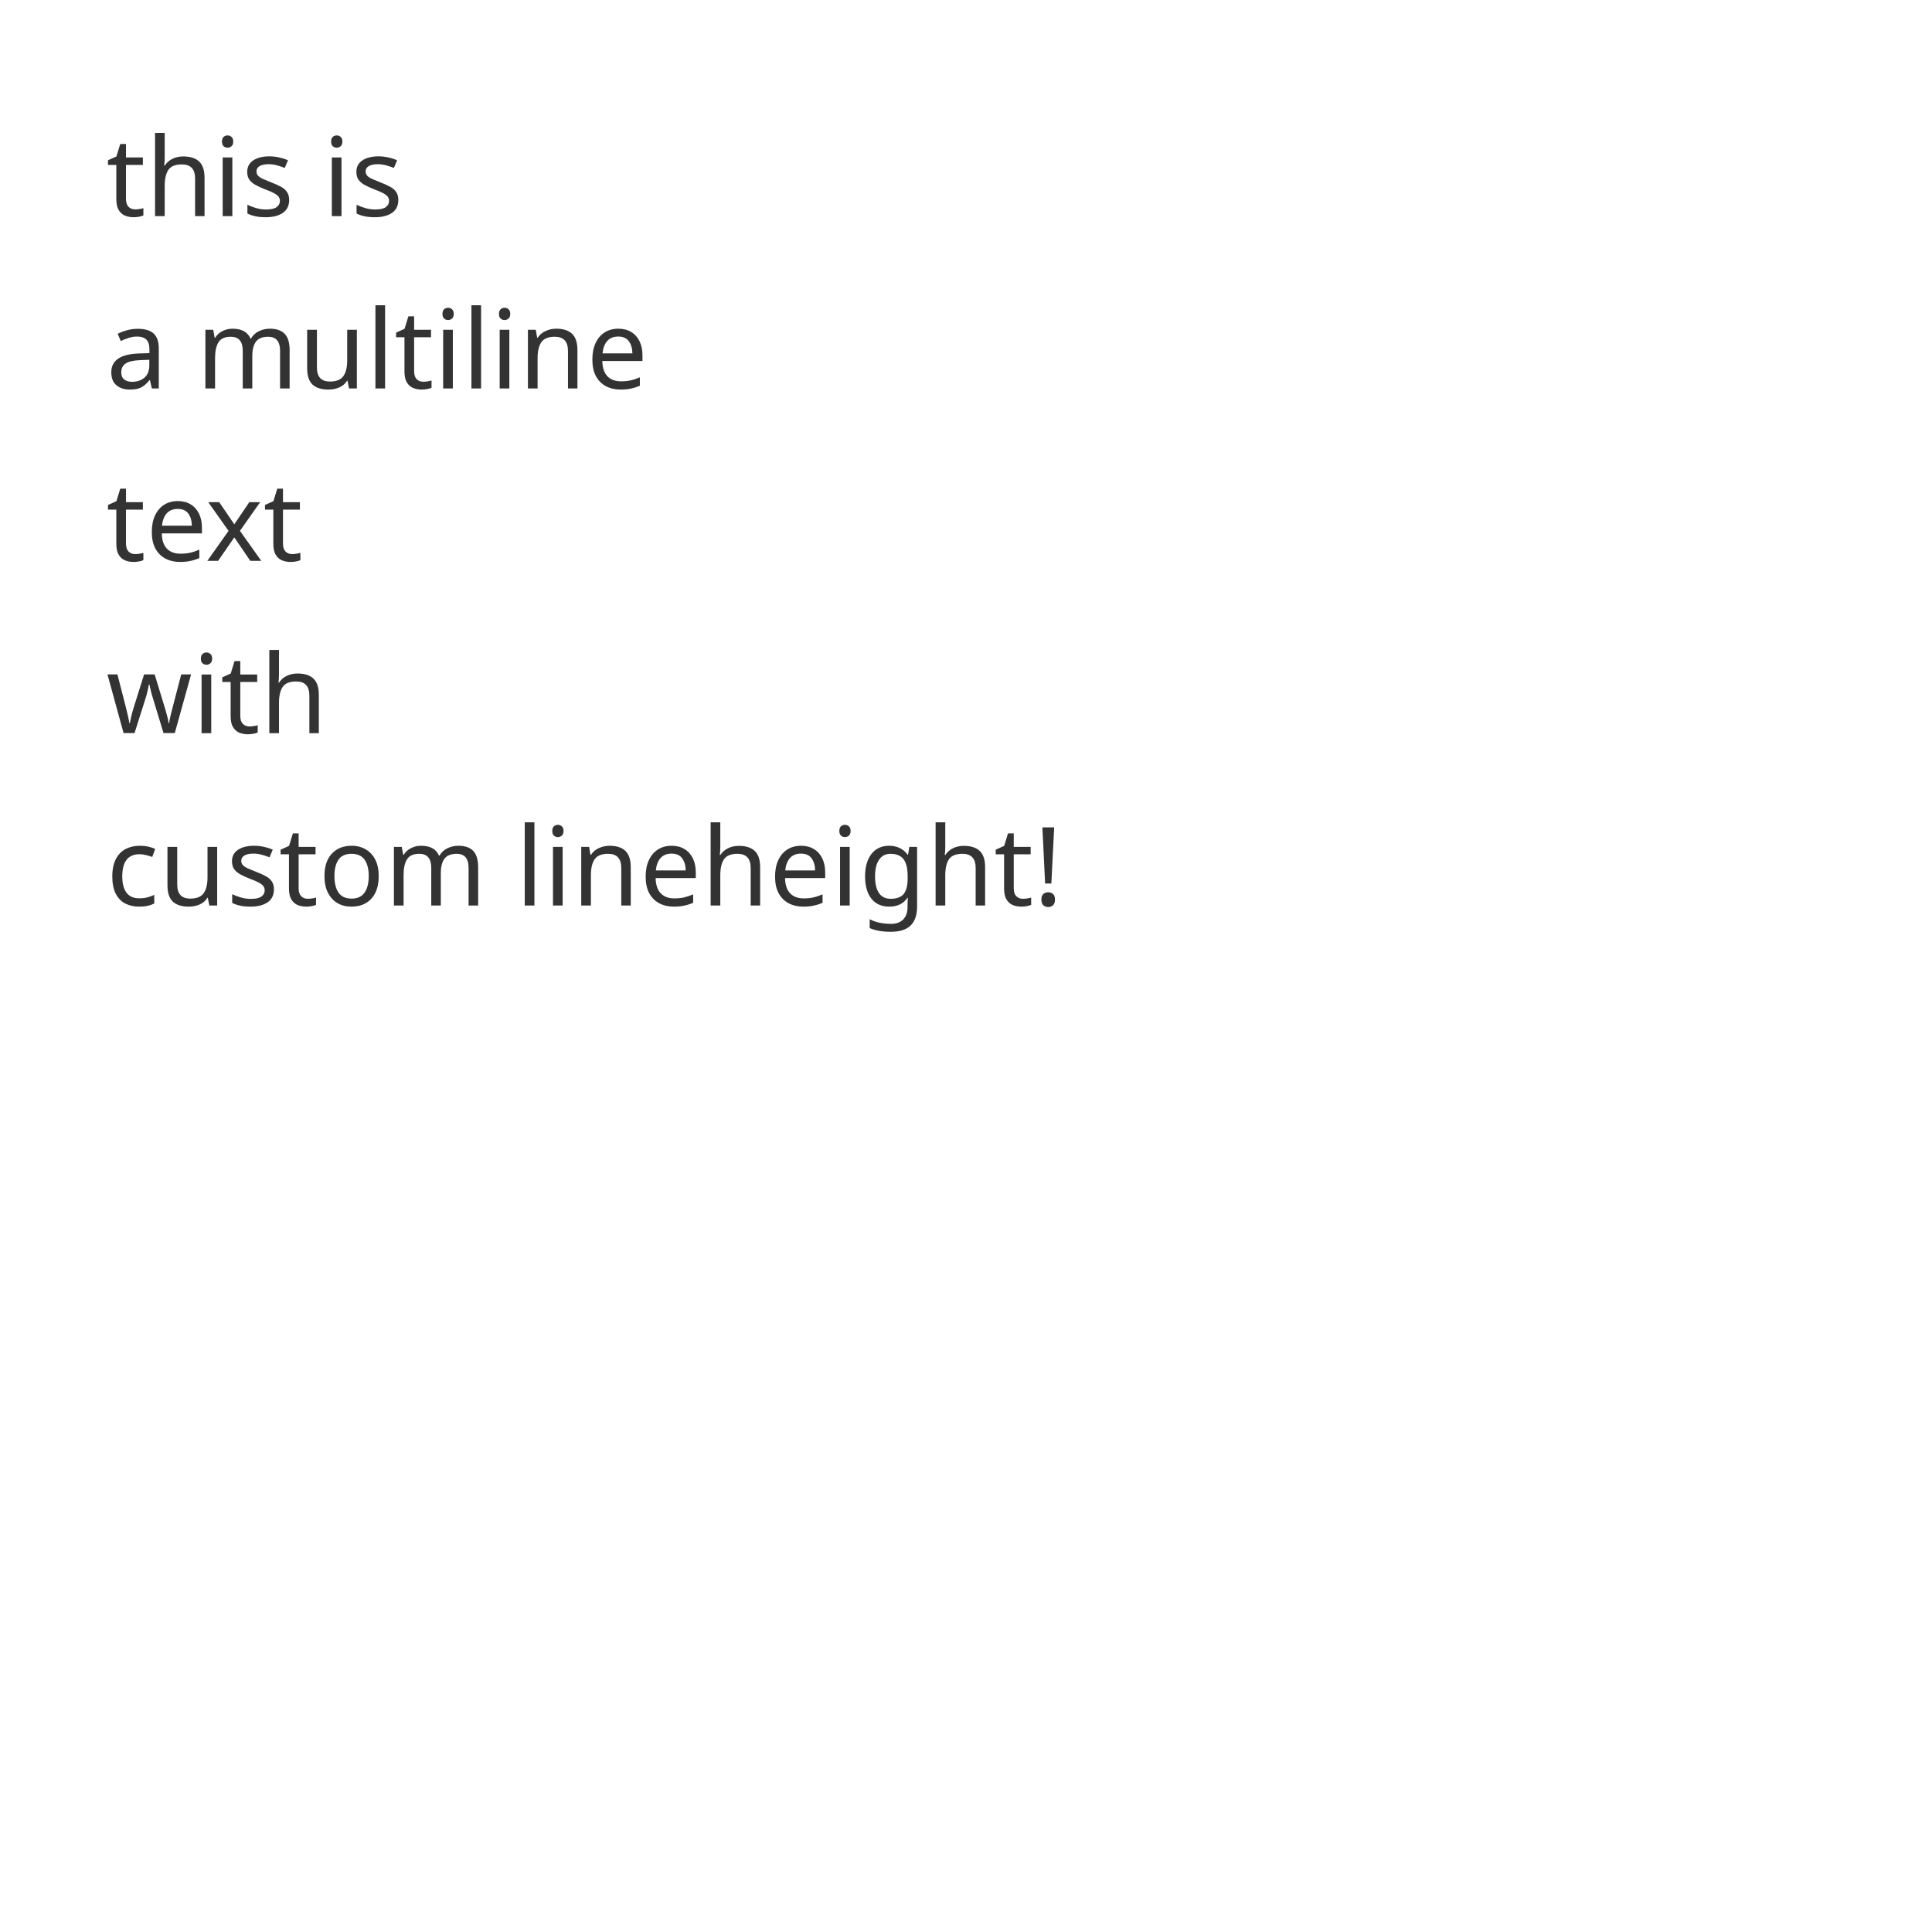
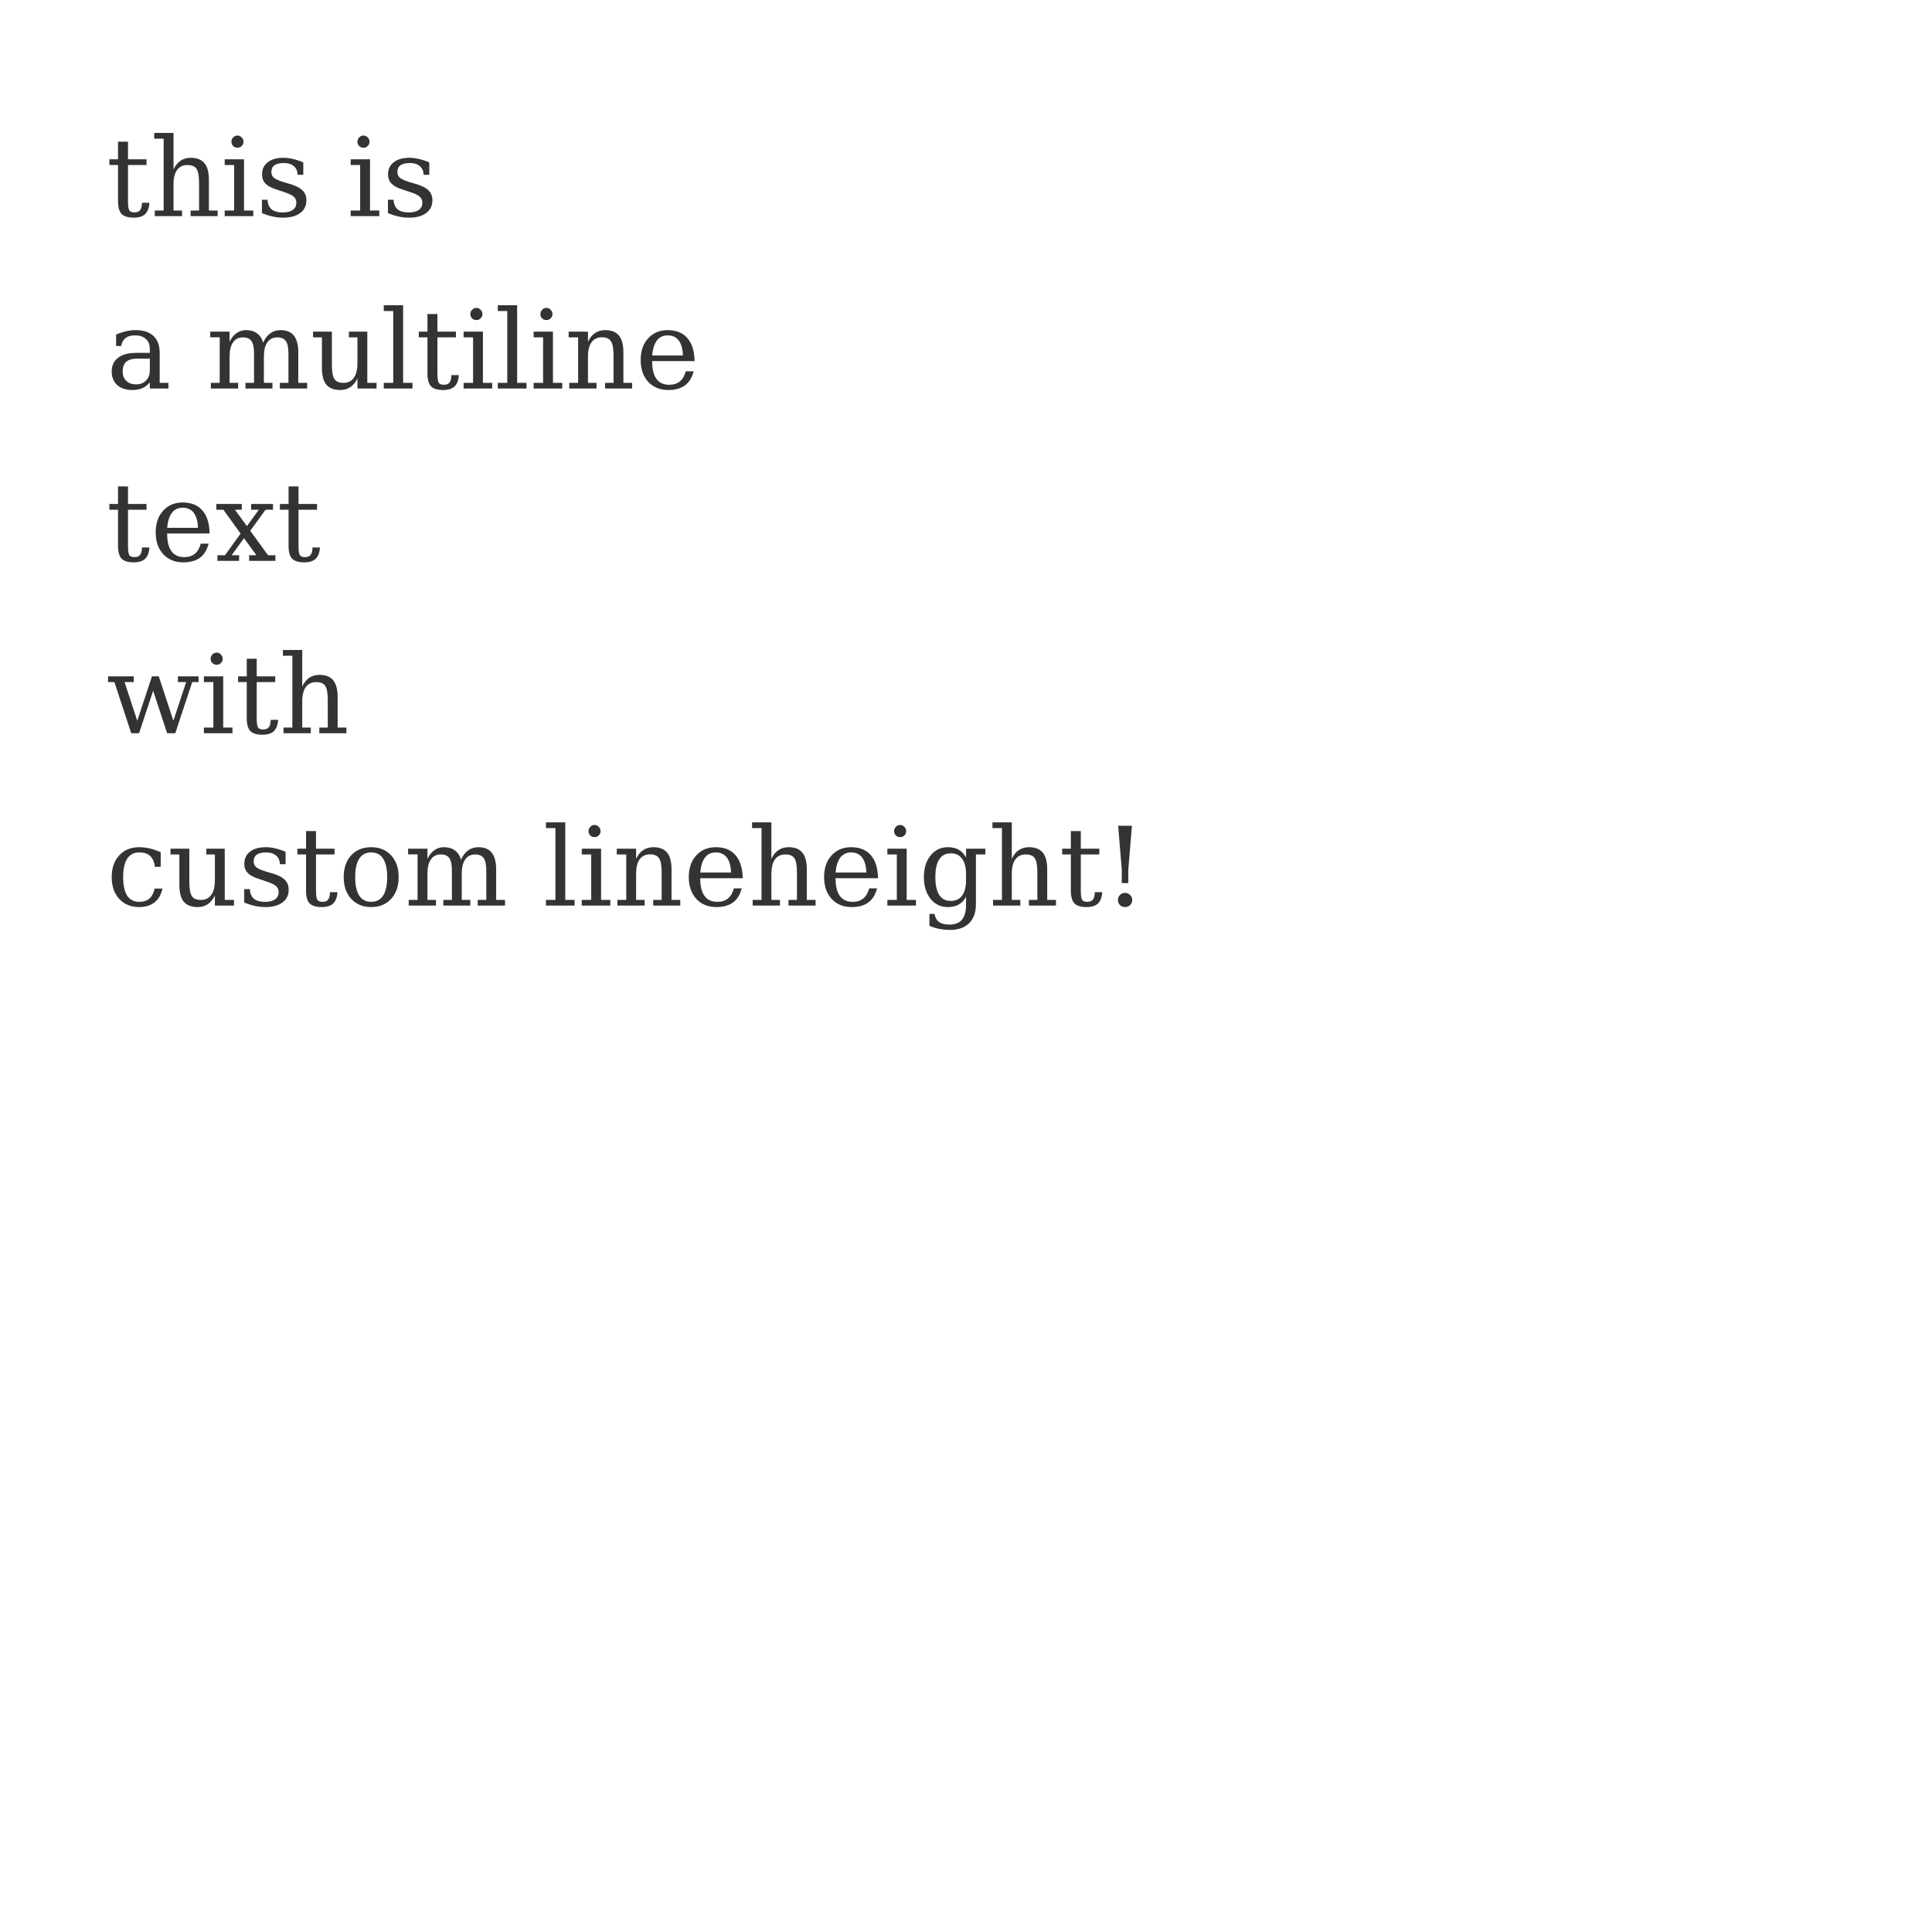
<svg xmlns="http://www.w3.org/2000/svg" version="1.1" width="300" height="300" xml:space="preserve">
  <defs>
-     <style type="text/css">@font-face {font-family: DejaVu_Serif_400; src: url('DejaVuSerif.ttf')}</style>
+     <style type="text/css">@font-face {font-family: DejaVu Serif; src: url('DejaVuSerif.ttf')}</style>
  </defs>
  <g transform="translate(100 70)">
-     <text font-family="'DejaVu_Serif_400'" font-size="17" font-weight="100" style="stroke: none; stroke-width: 1; fill: #333; opacity: 1;" transform="translate(-83.5 -63.20222)">
+     <text font-family="'DejaVu Serif'" font-size="17" font-weight="100" style="stroke: none; stroke-width: 1; fill: #333; opacity: 1;" transform="translate(-83.5 -63.20222)">
      <tspan x="0" y="26.763">this is</tspan>
      <tspan x="0" dy="26.763">a multiline</tspan>
      <tspan x="0" dy="26.763">text</tspan>
      <tspan x="0" dy="26.763">with</tspan>
      <tspan x="0" dy="26.763">custom lineheight!</tspan>
    </text>
  </g>
</svg>
